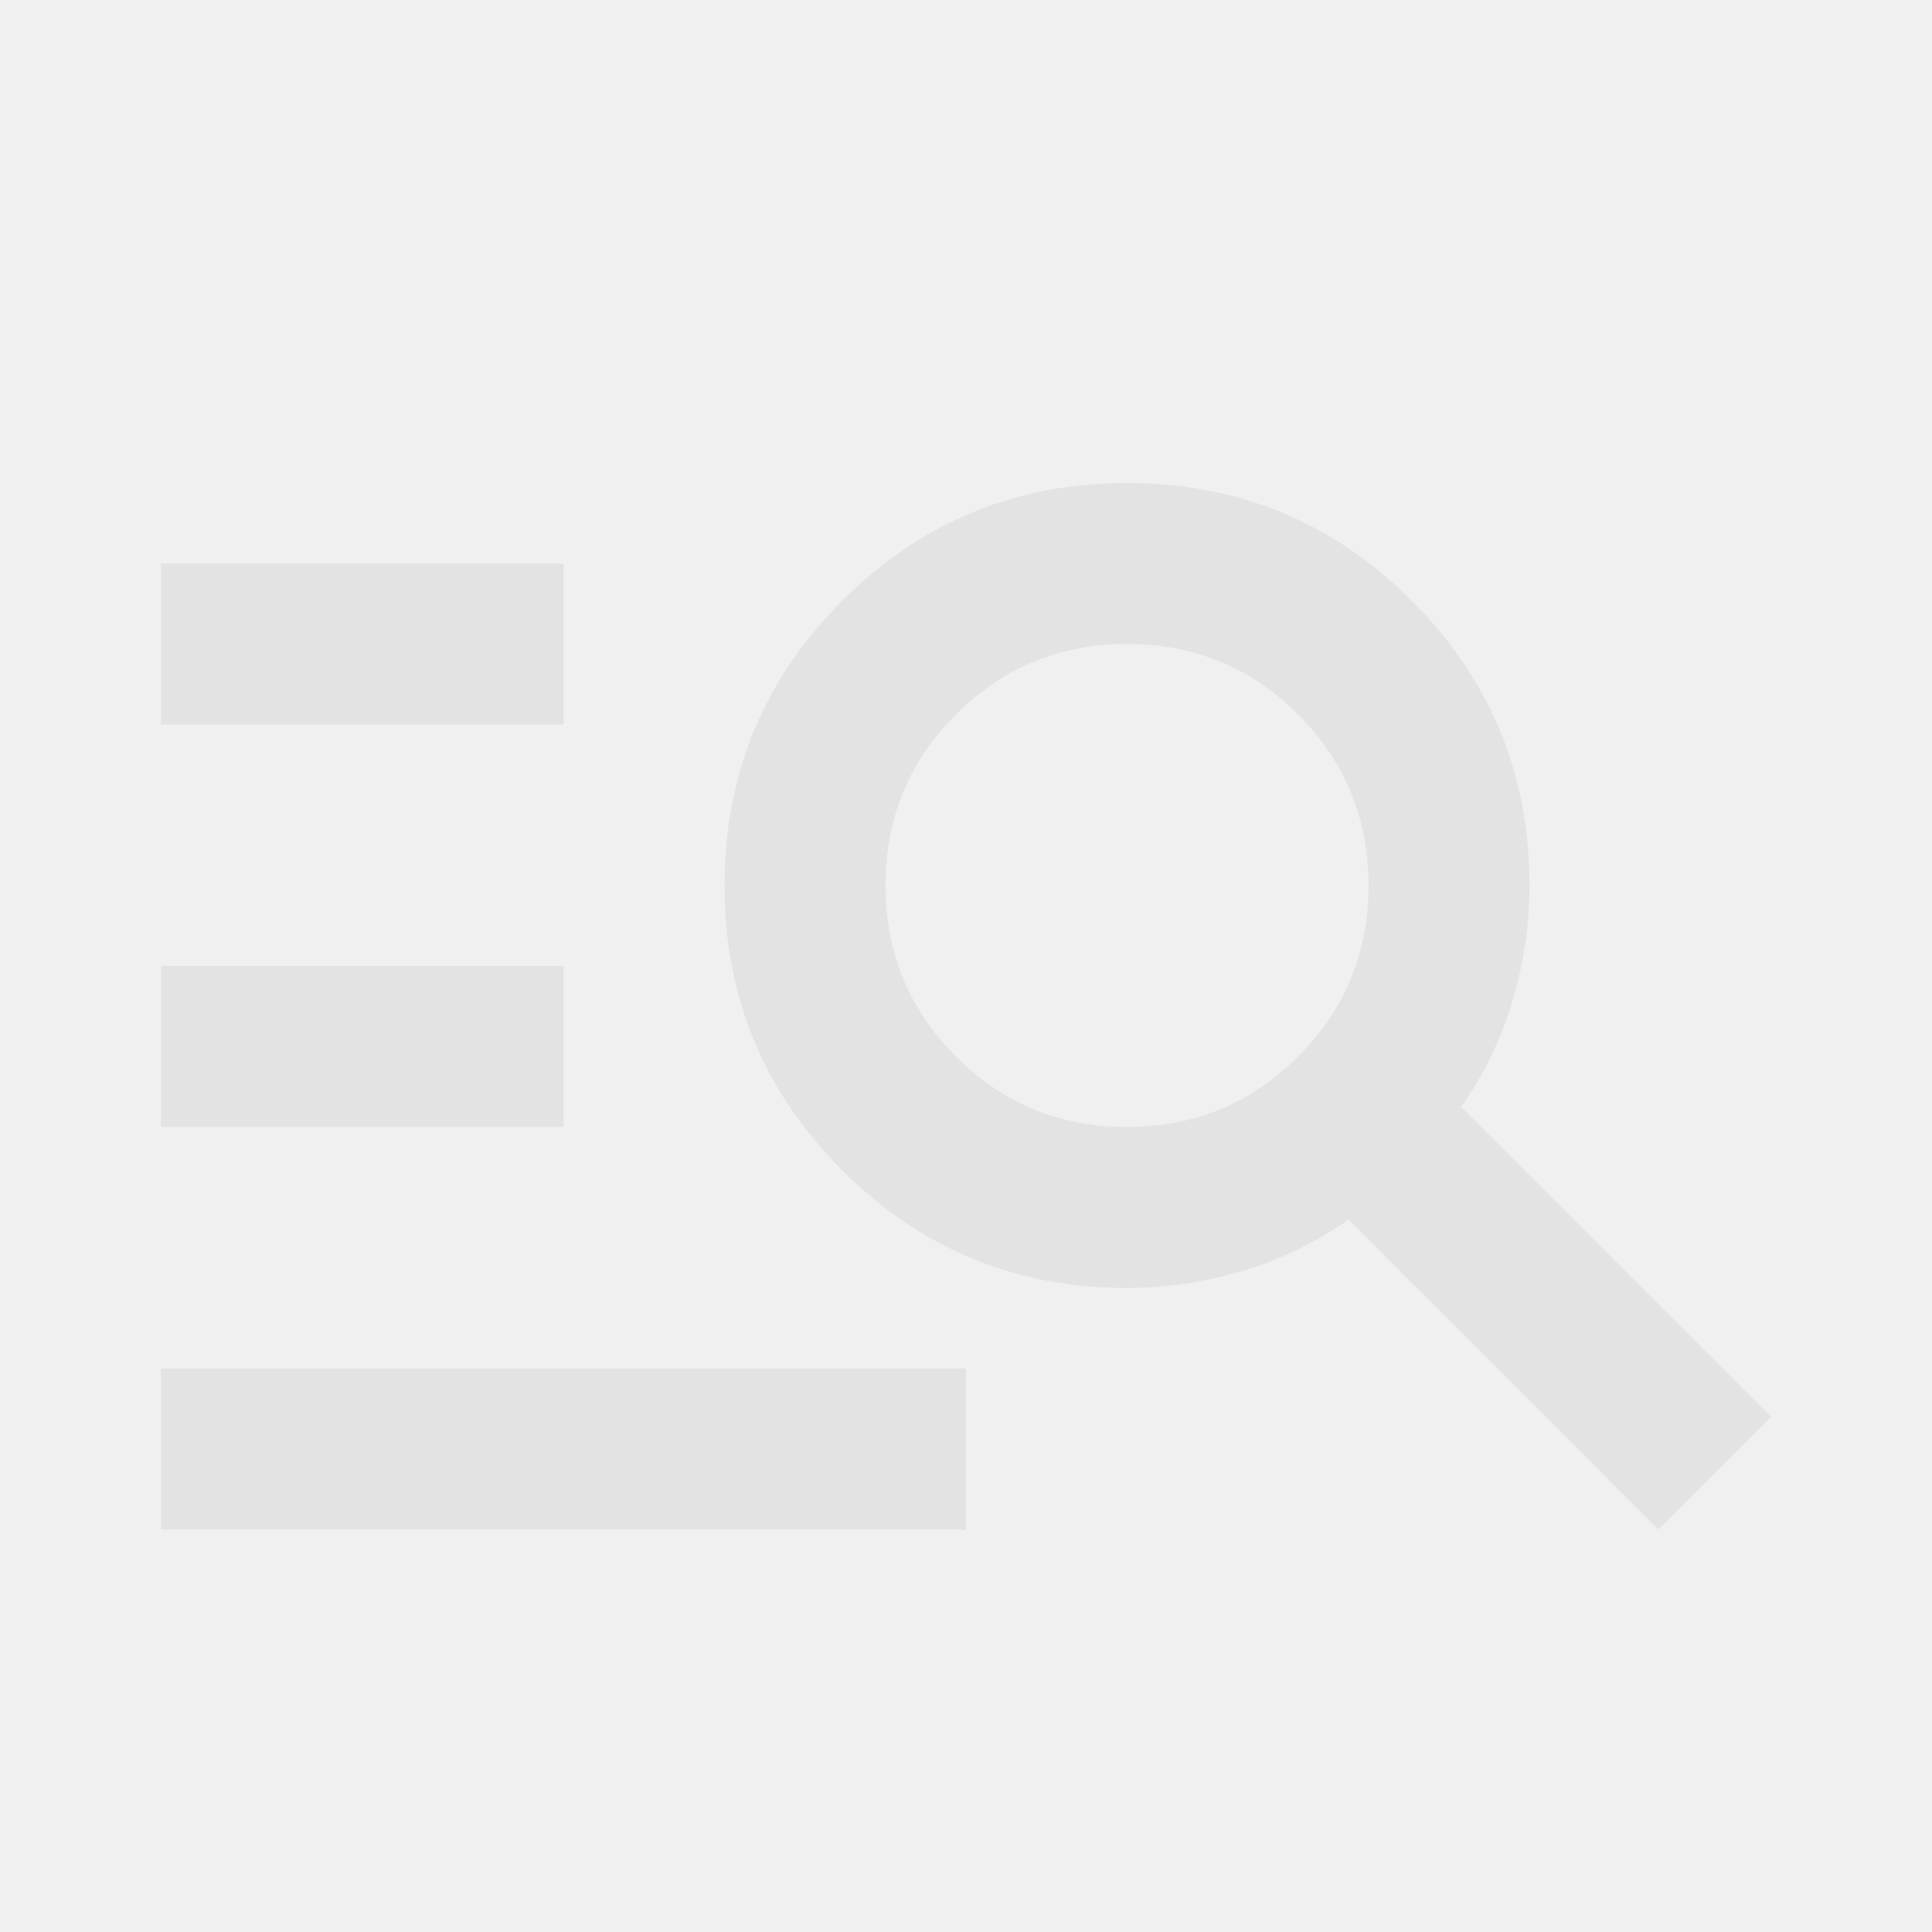
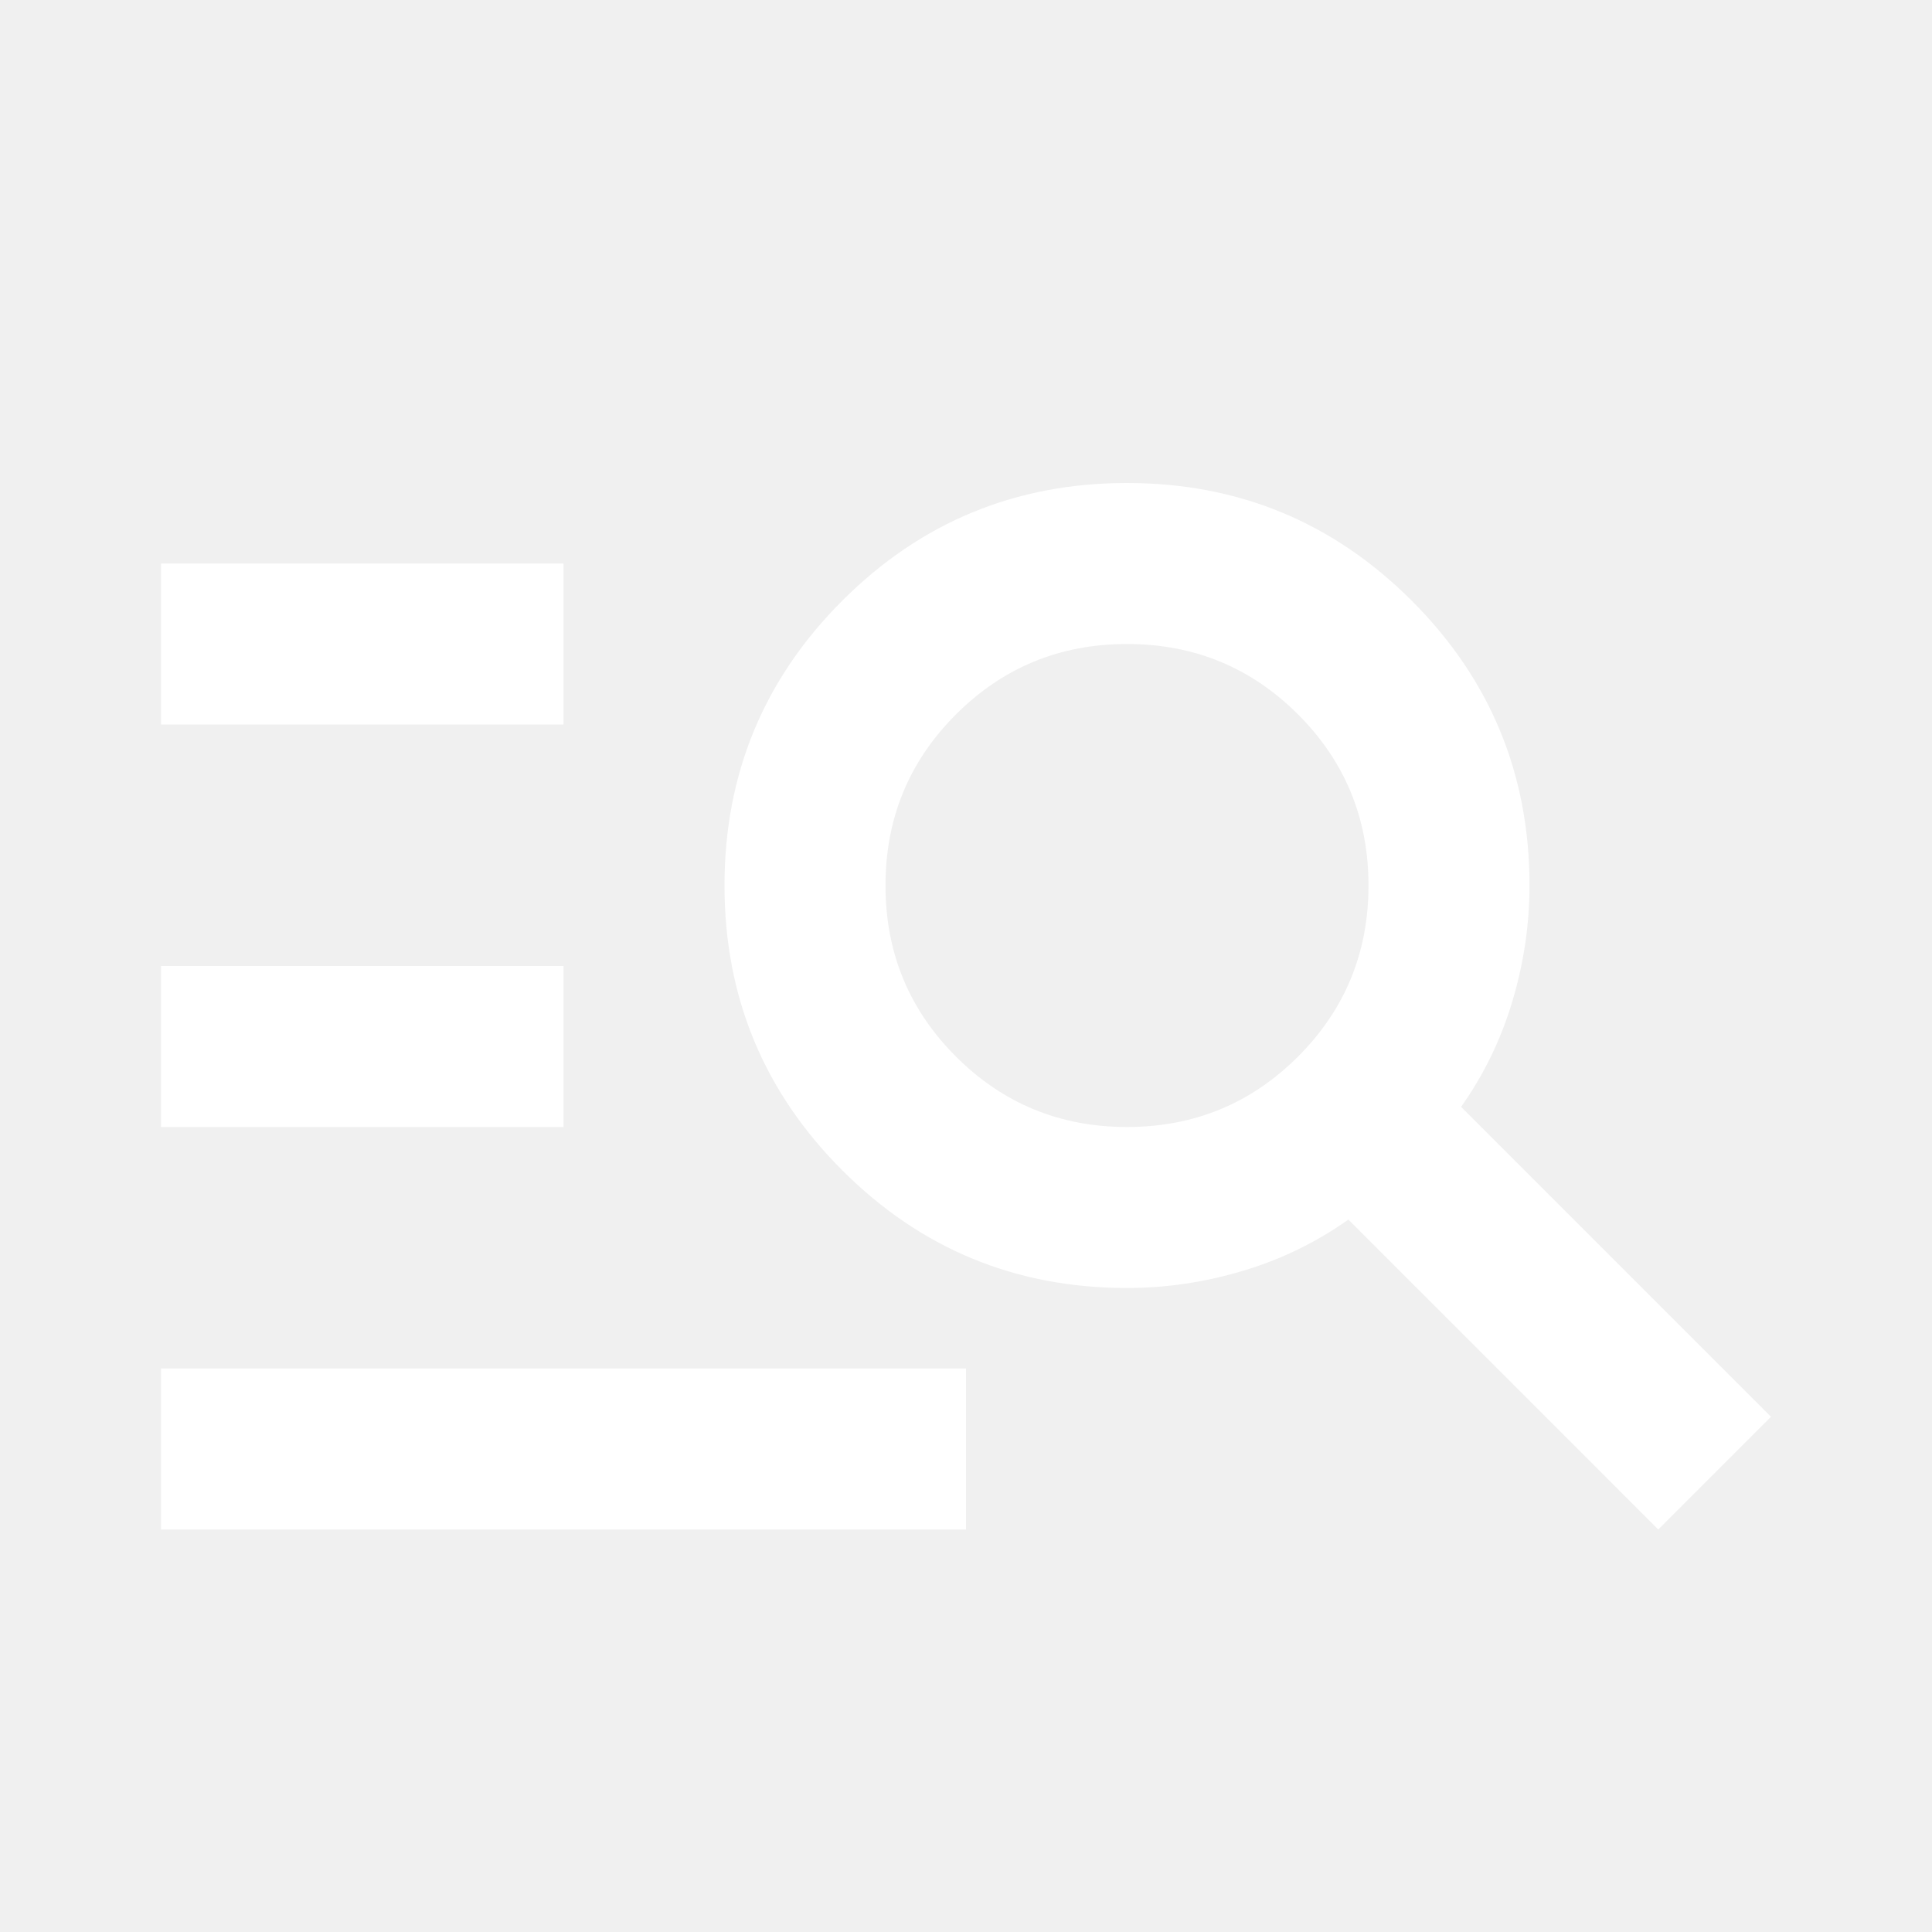
- <svg xmlns="http://www.w3.org/2000/svg" height="24px" viewBox="0 -960 960 960" width="24px" fill="#e3e3e3">
+ <svg xmlns="http://www.w3.org/2000/svg" height="24px" viewBox="0 -960 960 960" width="24px" fill="#ffffff">
  <path d="M80-200v-80h400v80H80Zm0-200v-80h200v80H80Zm0-200v-80h200v80H80Zm744 400L670-354q-24 17-52.5 25.5T560-320q-83 0-141.5-58.5T360-520q0-83 58.5-141.5T560-720q83 0 141.5 58.5T760-520q0 29-8.5 57.5T726-410l154 154-56 56ZM560-400q50 0 85-35t35-85q0-50-35-85t-85-35q-50 0-85 35t-35 85q0 50 35 85t85 35Z" />
</svg>
